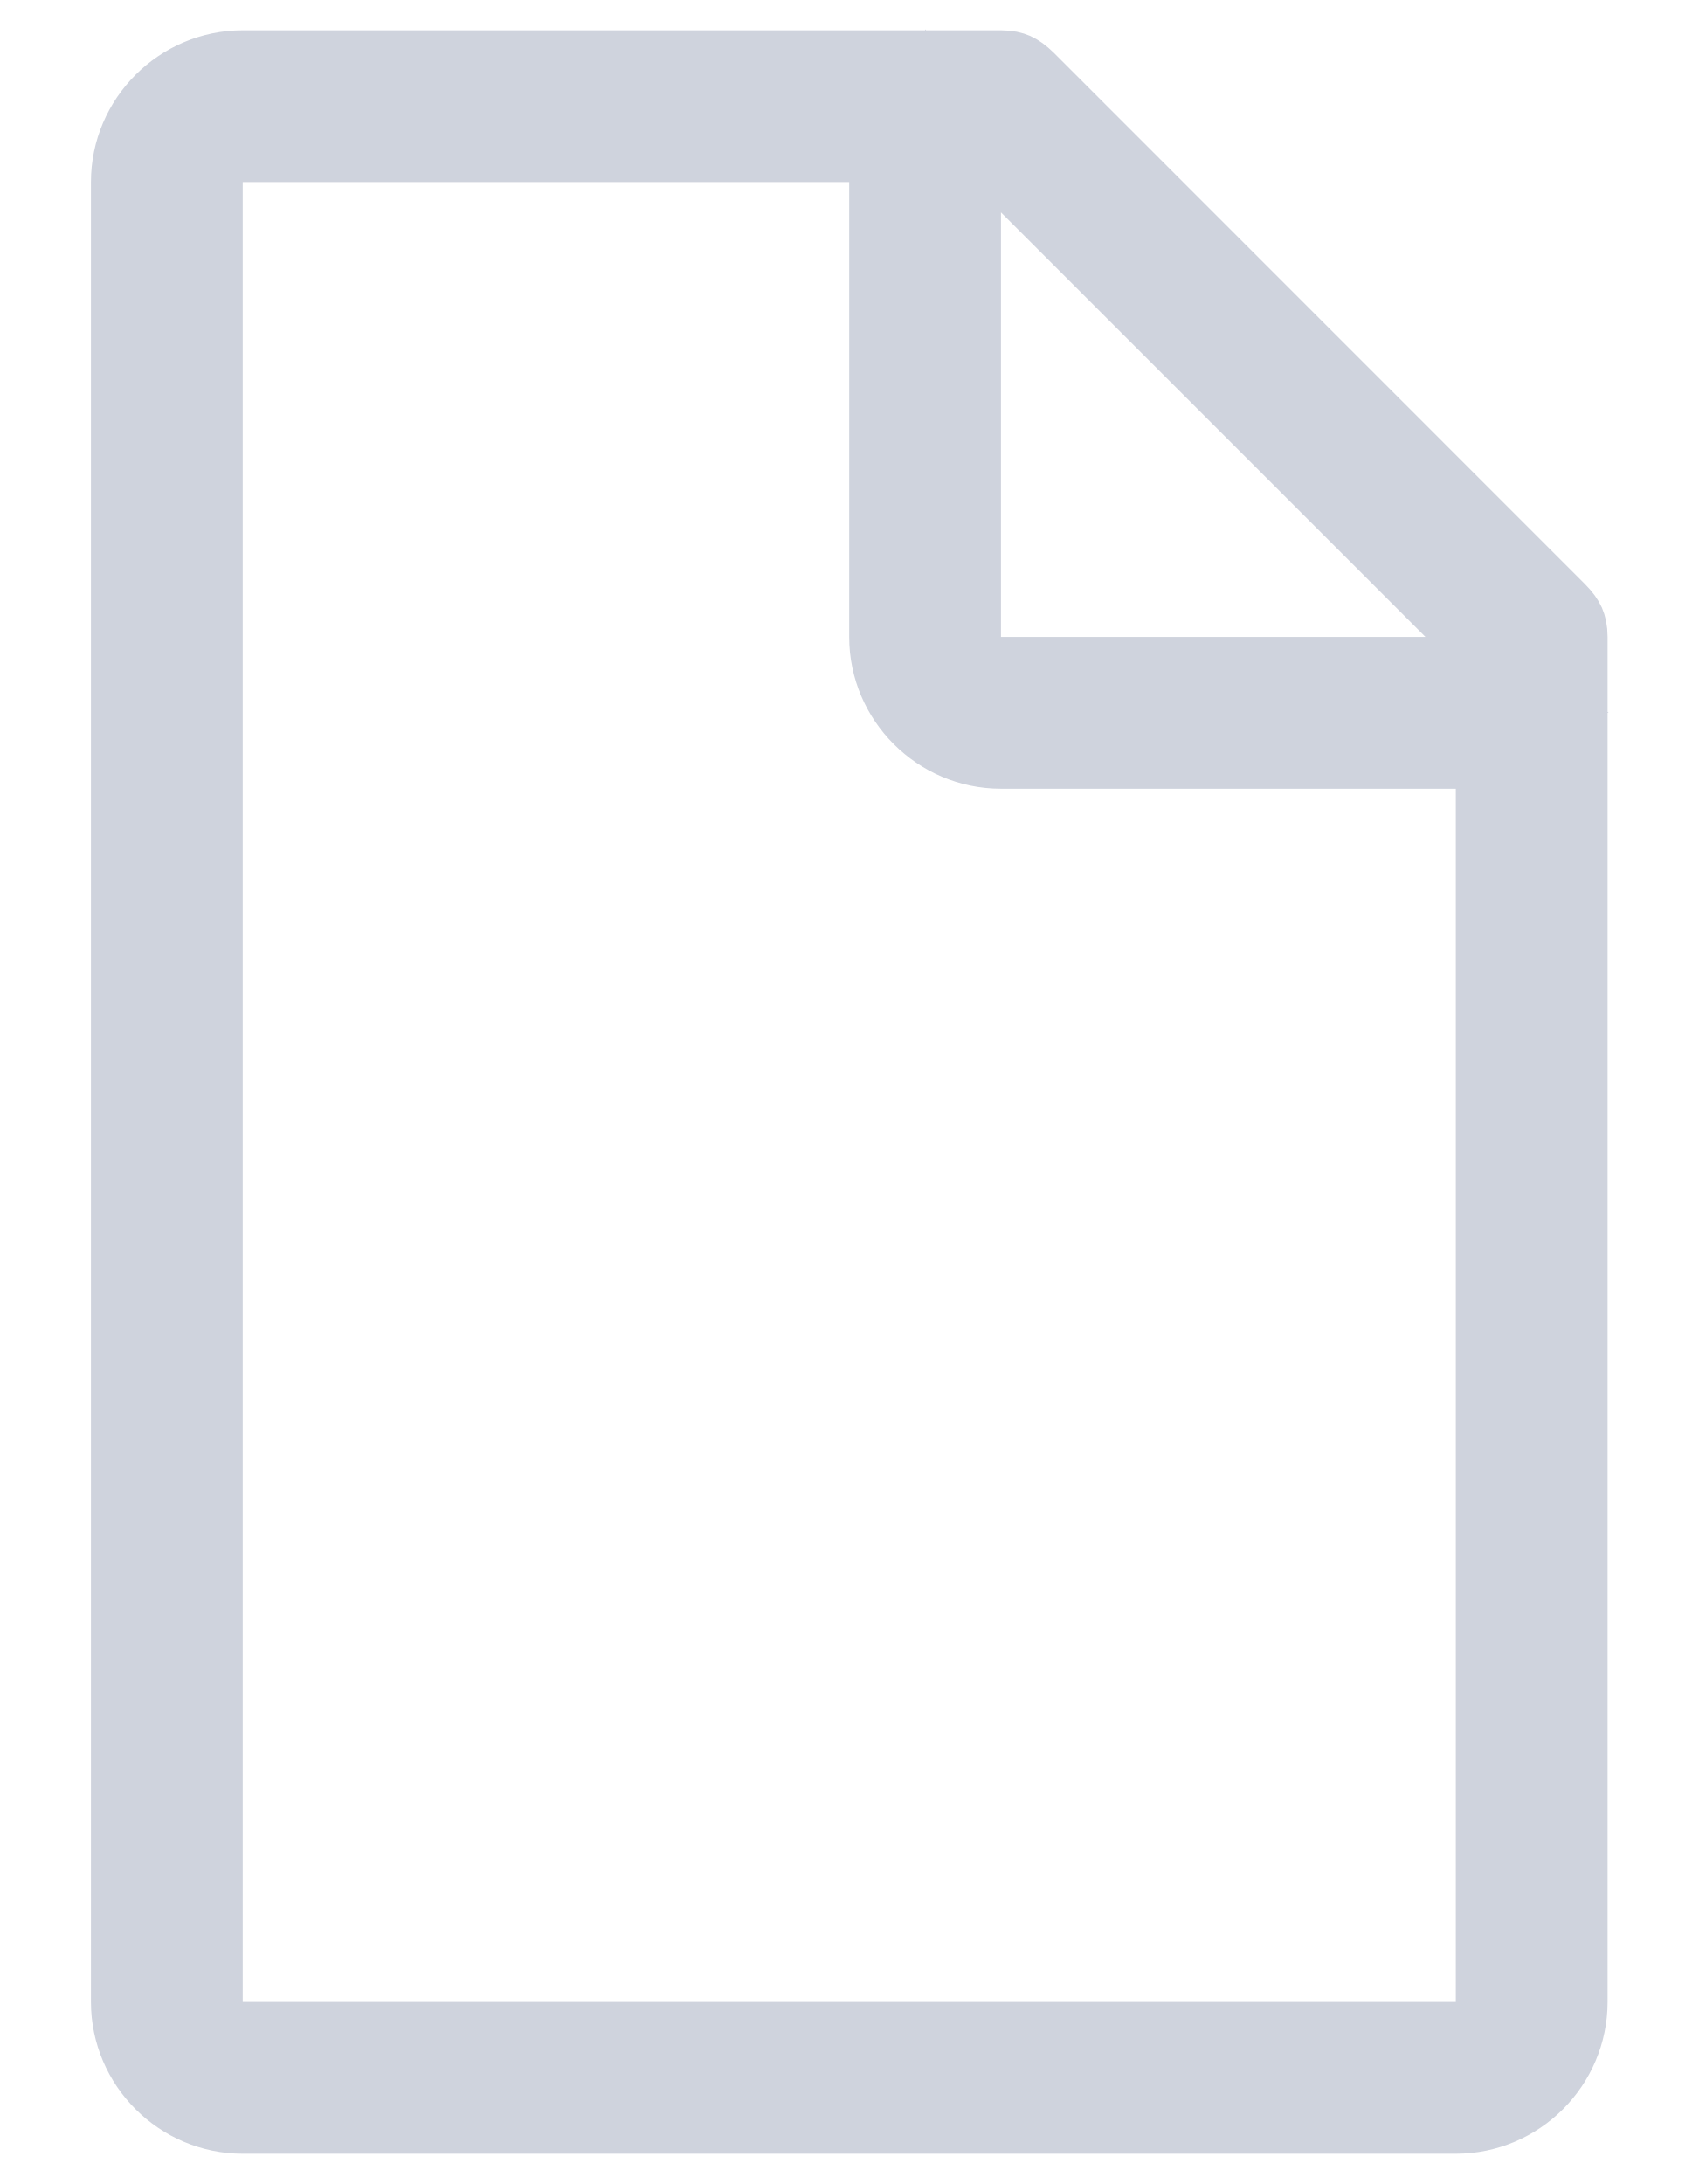
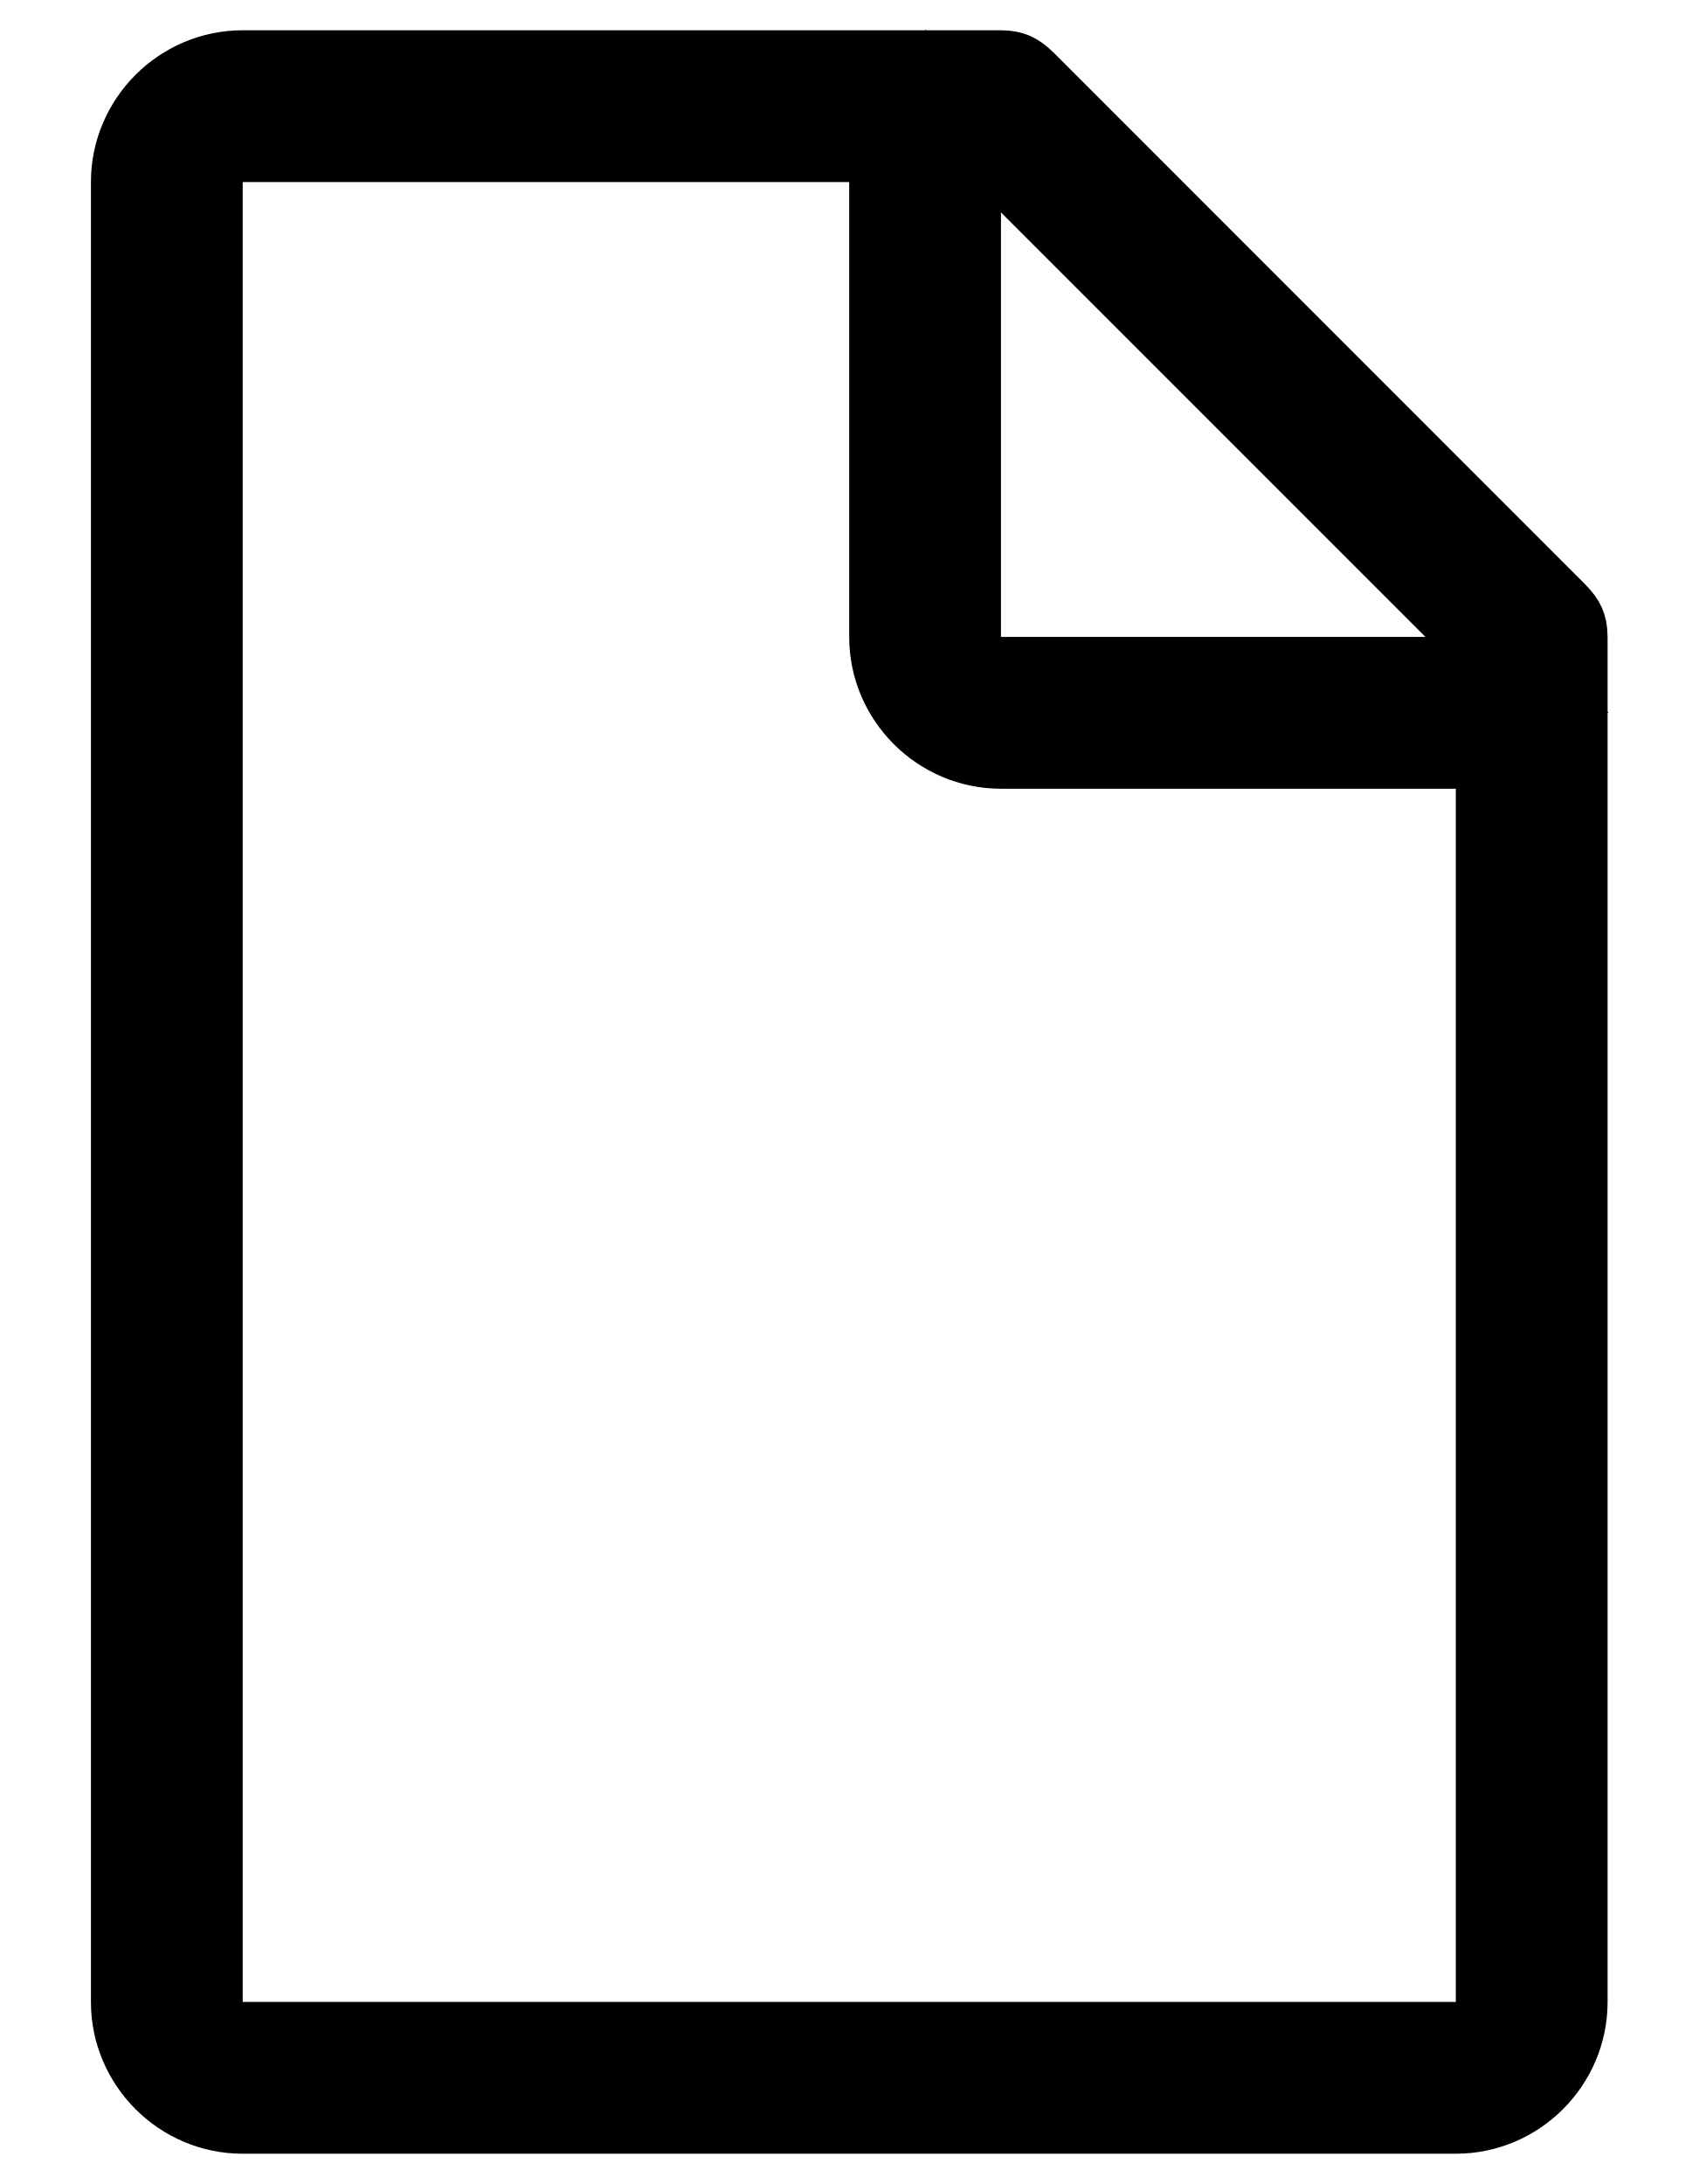
<svg xmlns="http://www.w3.org/2000/svg" viewBox="0 0 14 18" fill="none">
-   <path d="M8.471 1.529L7.938 0.996V1.75V5.25V5.562H8.25H11.75H12.504L11.971 5.029L8.471 1.529ZM12 16.812H12.312V16.5V6.5V6.188H12H8.25C7.735 6.188 7.312 5.765 7.312 5.25V1.5V1.188H7H2H1.688V1.5V16.5V16.812H2H12ZM8.467 0.658L12.841 5.033C12.886 5.078 12.906 5.109 12.918 5.135C12.928 5.159 12.938 5.193 12.938 5.25V16.5C12.938 17.015 12.515 17.438 12 17.438H2C1.485 17.438 1.062 17.015 1.062 16.5V1.5C1.062 0.985 1.485 0.562 2 0.562H8.25C8.307 0.562 8.341 0.572 8.365 0.582C8.391 0.594 8.422 0.614 8.467 0.658Z" fill="#CFD3DD" stroke="#CFD3DD" stroke-width="0.625" />
+   <path d="M8.471 1.529L7.938 0.996V1.75V5.25V5.562H8.25H11.75H12.504L11.971 5.029L8.471 1.529ZM12 16.812H12.312V16.5V6.5V6.188H12H8.25C7.735 6.188 7.312 5.765 7.312 5.25V1.5V1.188H7H2H1.688V1.5V16.5V16.812H2H12ZM8.467 0.658L12.841 5.033C12.886 5.078 12.906 5.109 12.918 5.135C12.928 5.159 12.938 5.193 12.938 5.25V16.5C12.938 17.015 12.515 17.438 12 17.438H2C1.485 17.438 1.062 17.015 1.062 16.5V1.5C1.062 0.985 1.485 0.562 2 0.562H8.25C8.307 0.562 8.341 0.572 8.365 0.582C8.391 0.594 8.422 0.614 8.467 0.658Z" fill="currentColor" stroke="currentColor" stroke-width="0.625" />
</svg>
